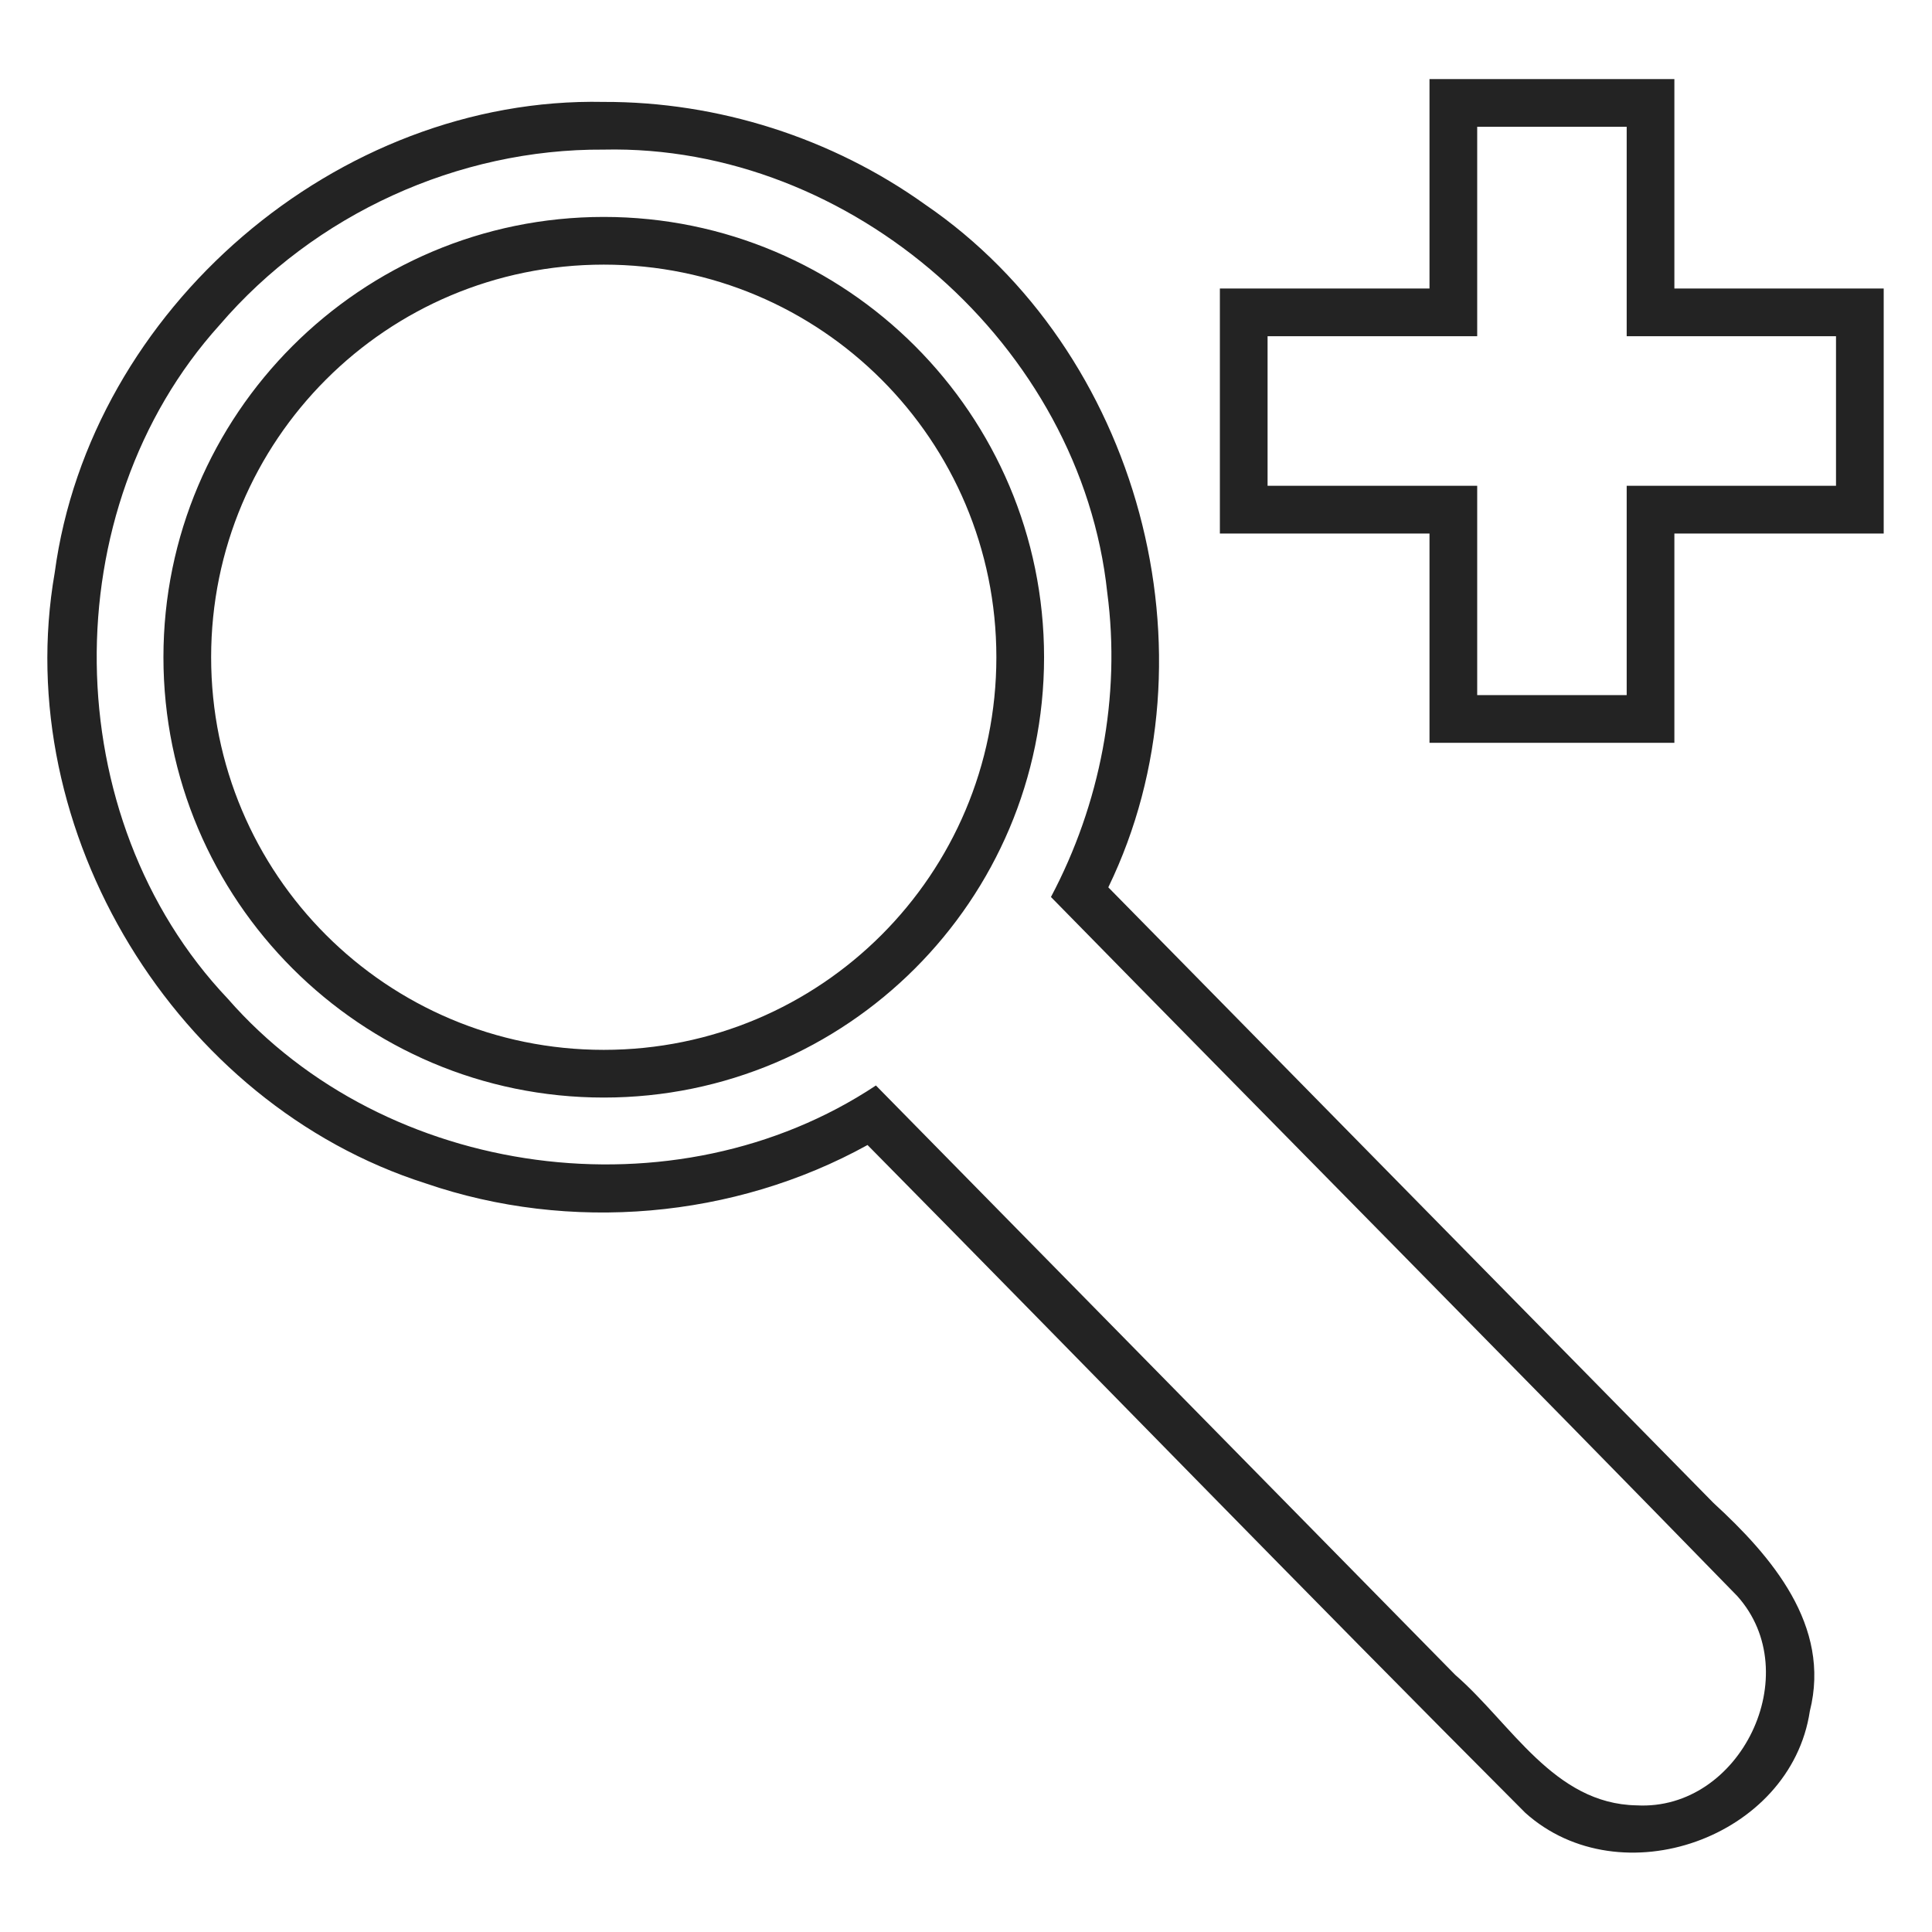
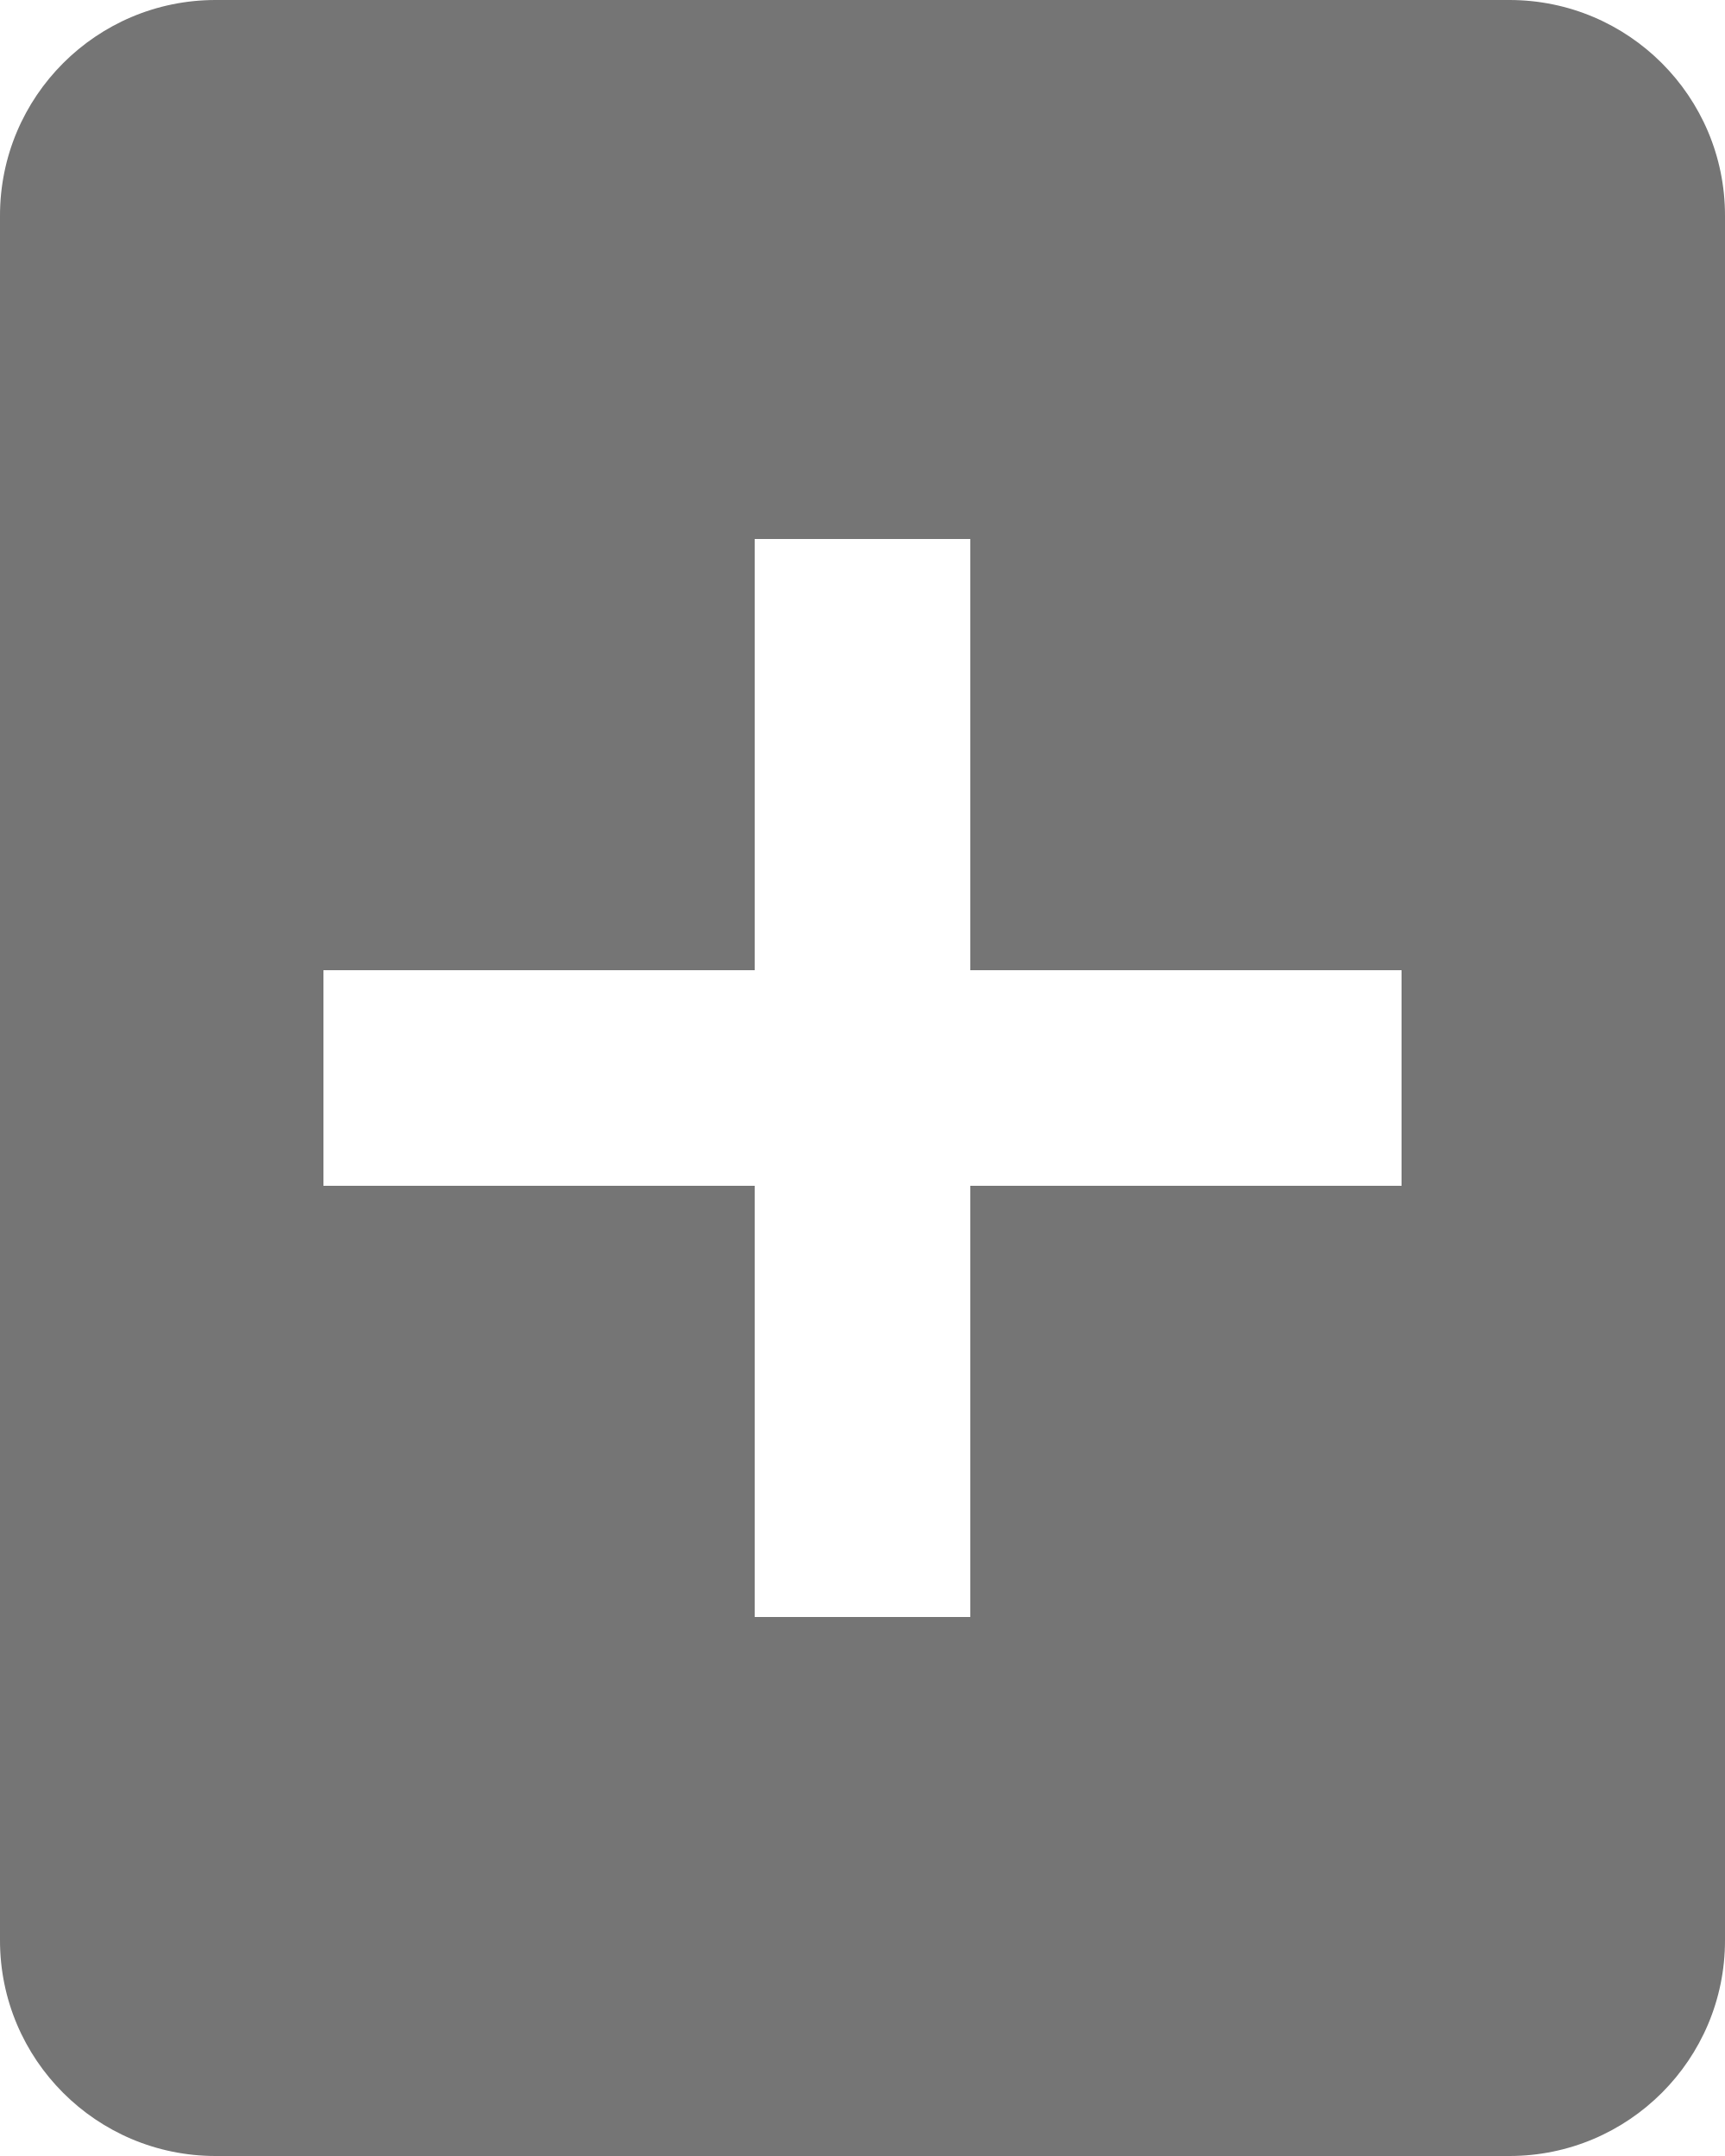
- <svg xmlns="http://www.w3.org/2000/svg" width="1000px" height="1000px" viewBox="0 0 1000 1000" version="1.1" id="svg2">
-   <defs id="defs13" />
-   <path id="path9" style="font-size:medium;font-style:normal;font-variant:normal;font-weight:normal;font-stretch:normal;text-indent:0;text-align:start;text-decoration:none;line-height:normal;letter-spacing:normal;word-spacing:normal;text-transform:none;direction:ltr;block-progression:tb;writing-mode:lr-tb;text-anchor:start;baseline-shift:baseline;color:#000000;fill:#232323;fill-opacity:1;fill-rule:nonzero;stroke:none;stroke-width:24.691;marker:none;visibility:visible;display:inline;overflow:visible;enable-background:accumulate;font-family:Sans;-inkscape-font-specification:Sans" d="m 312.5,112.281 c -125.718,0 -227.906,102.188 -227.906,227.906 0,125.718 102.188,227.906 227.906,227.906 125.718,0 227.906,-102.188 227.906,-227.906 0,-125.718 -102.188,-227.906 -227.906,-227.906 z m 0,24.688 c 112.375,0 203.219,90.844 203.219,203.219 0,112.375 -90.844,203.219 -203.219,203.219 -112.375,0 -203.219,-90.844 -203.219,-203.219 0,-112.375 90.844,-203.219 203.219,-203.219 z M 312.438,52.75 C 174.692,49.882 46.609,159.983 28.315,296.444 4.99,430.188 91.115,571.325 220.298,612.51 c 74.609,25.626 159.666,18.33 228.733,-19.853 113.608,115.085 226.233,231.224 340.454,345.652 49.238,44.192 137.416,13.003 147.28,-52.625 C 947.922,841.46 916.966,805.531 886.899,777.931 782.485,671.715 678.07,565.498 573.656,459.281 632.254,338.51 589.434,181.298 478.786,105.817 430.638,71.38 371.632,52.568 312.438,52.75 z m 0,24.688 c 128.302,-2.892 247.126,101.663 260.672,229.253 7.157,53.927 -3.7,109.629 -29.141,157.591 118.303,120.689 237.298,240.793 355.212,361.804 36.076,40.15 1.724,111.32 -52.063,108.365 C 804.252,933.692 782.238,892.097 753.22,866.906 653.273,765.217 553.316,663.539 453.375,561.844 349.771,630.622 199.636,610.531 117.888,516.919 29.115,423.3 27.216,263.896 113.705,168.171 162.758,110.943 237.038,76.948 312.438,77.438 z m 427.469,-36.5 c 0,36.135 0,72.271 0,108.406 -36.167,0 -72.333,0 -108.5,0 0,42.271 0,84.542 0,126.812 36.167,0 72.333,0 108.5,0 0,36.104 0,72.208 0,108.312 42.25,0 84.5,0 126.75,0 0,-36.104 0,-72.208 0,-108.312 36.115,0 72.229,0 108.344,0 0,-42.271 0,-84.542 0,-126.812 -36.115,0 -72.229,0 -108.344,0 0,-36.135 0,-72.271 0,-108.406 -42.25,0 -84.5,0 -126.75,0 z m 24.688,24.688 c 25.792,0 51.583,0 77.375,0 0,36.135 0,72.271 0,108.406 36.115,0 72.229,0 108.344,0 0,25.802 0,51.604 0,77.406 -36.115,0 -72.229,0 -108.344,0 0,36.115 0,72.229 0,108.344 -25.792,0 -51.583,0 -77.375,0 0,-36.115 0,-72.229 0,-108.344 -36.167,0 -72.333,0 -108.5,0 0,-25.802 0,-51.604 0,-77.406 36.167,0 72.333,0 108.5,0 0,-36.135 0,-72.271 0,-108.406 z" />
+ <svg xmlns="http://www.w3.org/2000/svg" id="Layer_1" data-name="Layer 1" viewBox="0 0 16 20">
+   <defs>
+     <style>.cls-1{fill:#757575;fill-rule:evenodd;}</style>
+   </defs>
+   <path class="cls-1" d="M9,5H7V9H3v2H7v4H9V11h4V9H9Zm5-5H2A2,2,0,0,0,0,2V18a2,2,0,0,0,2,2H14a2,2,0,0,0,2-2V2A2,2,0,0,0,14,0Z" />
</svg>
